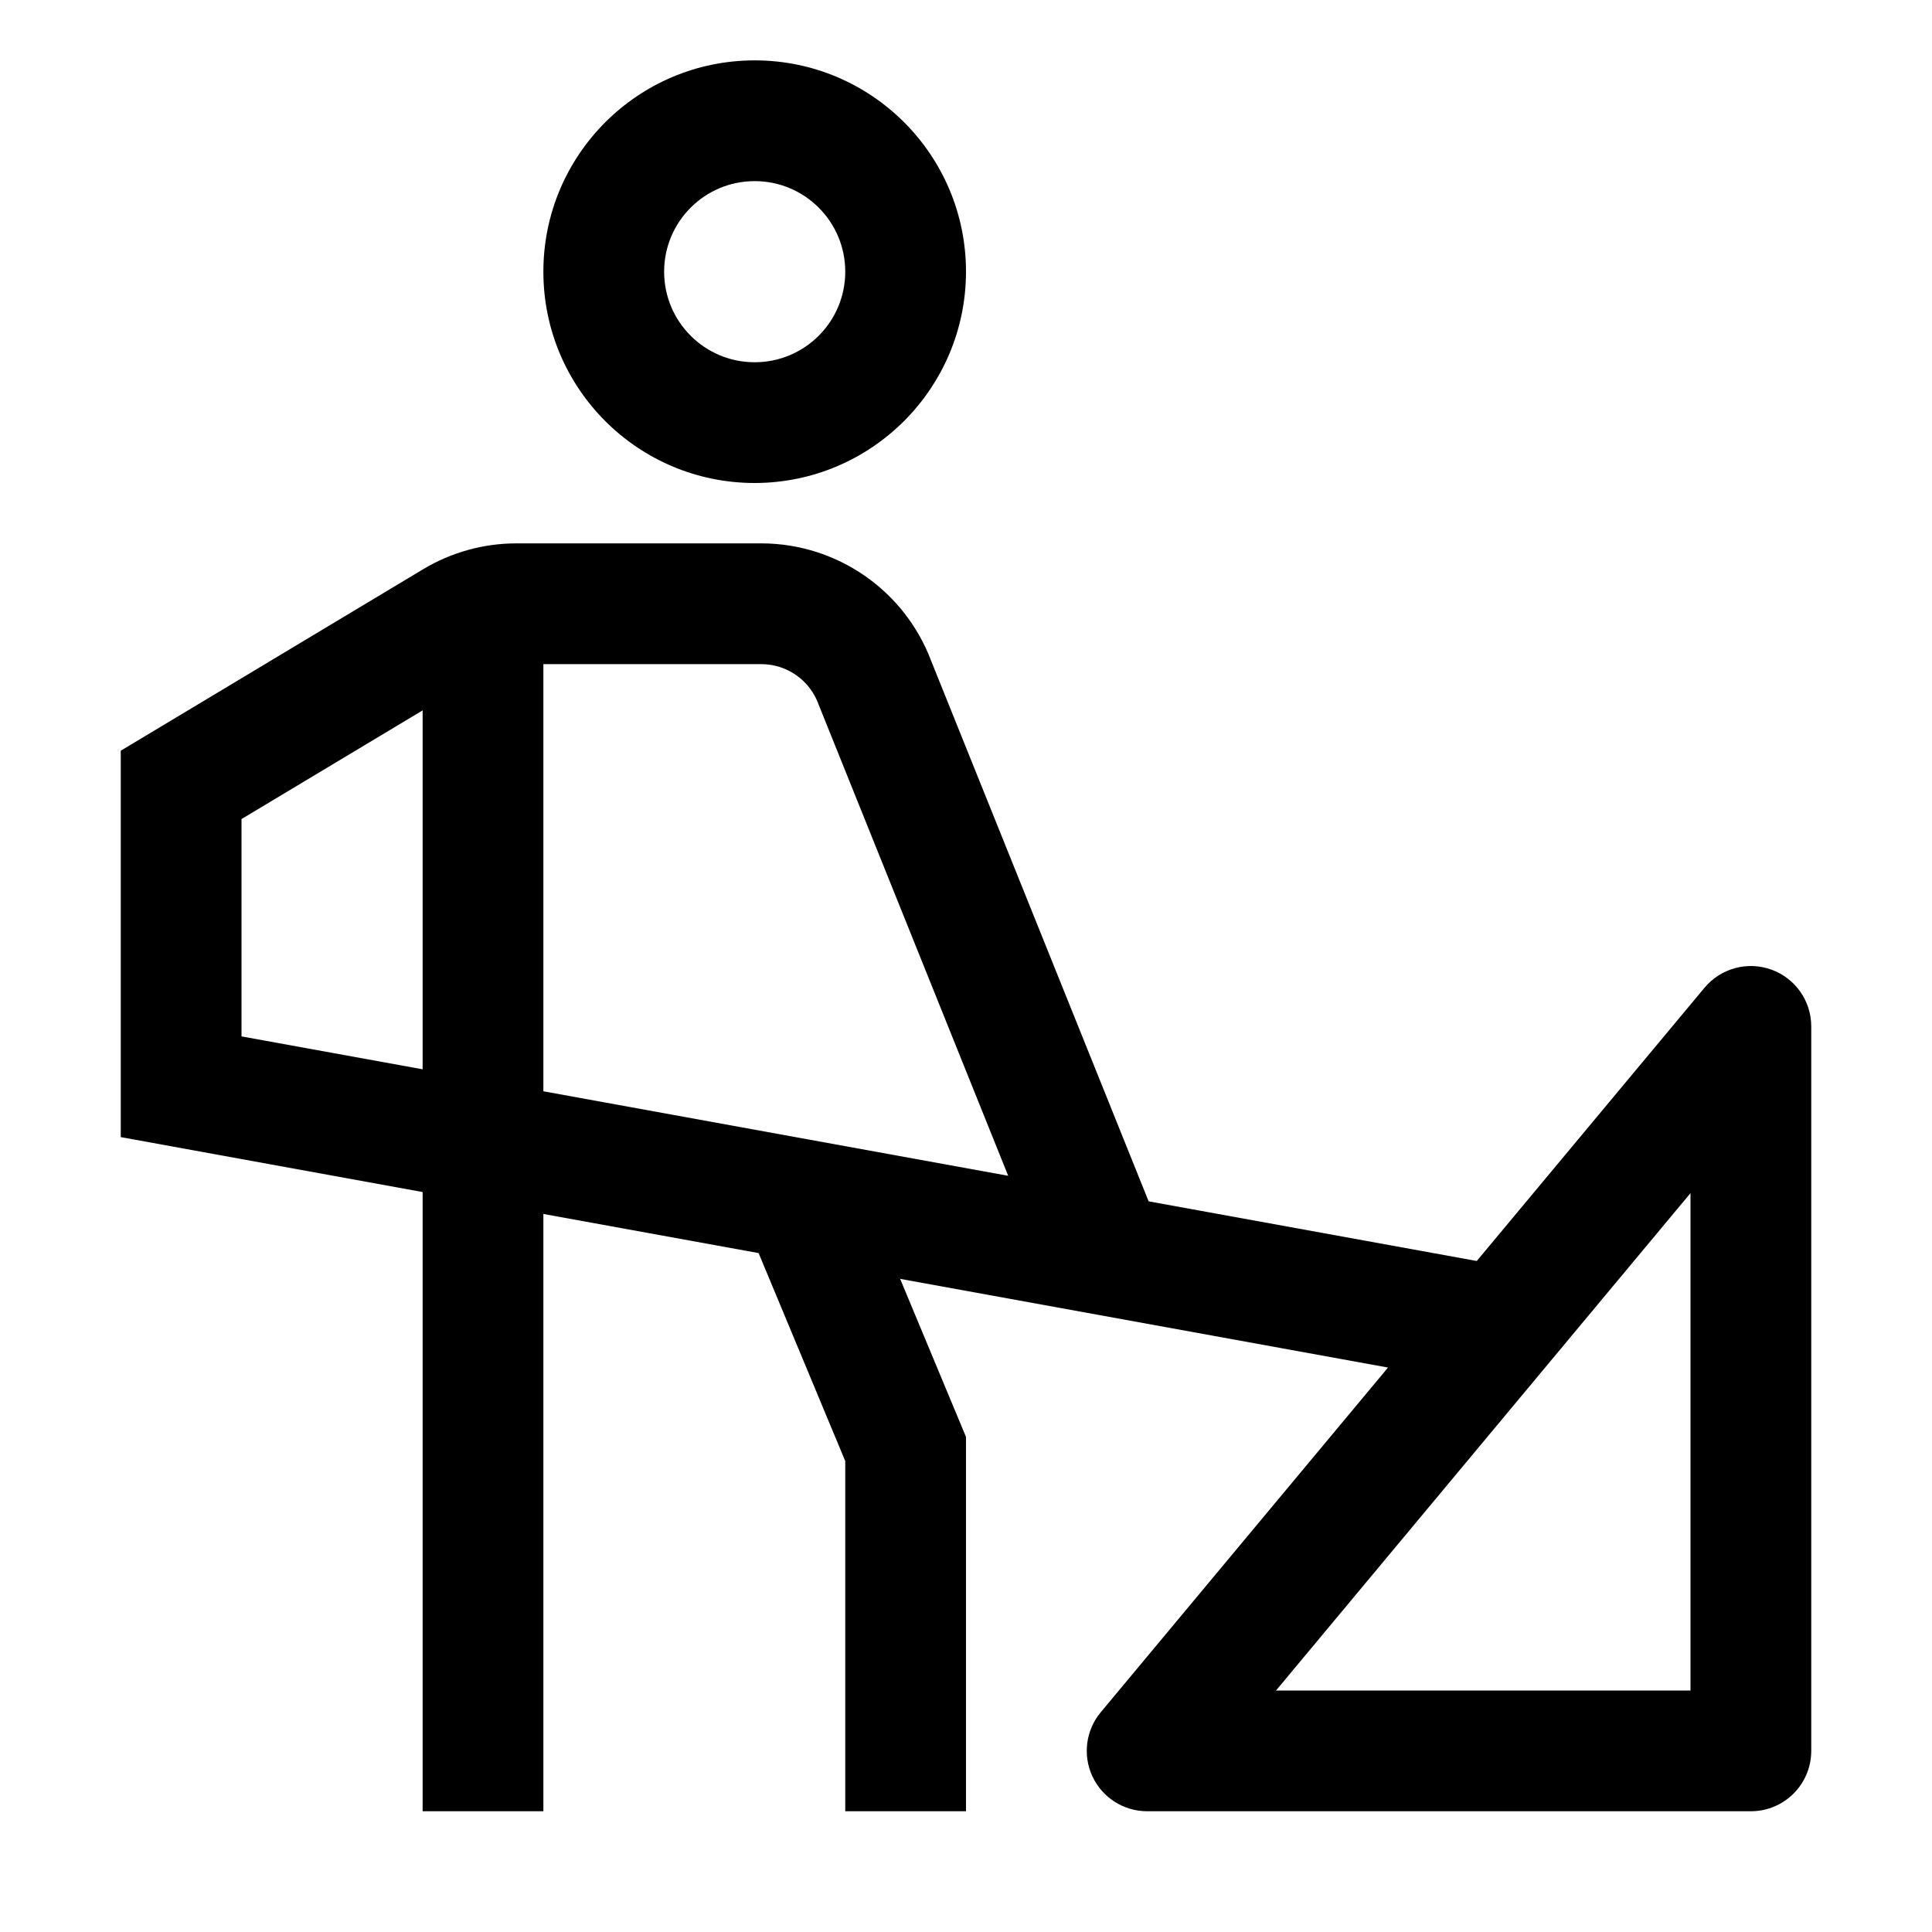
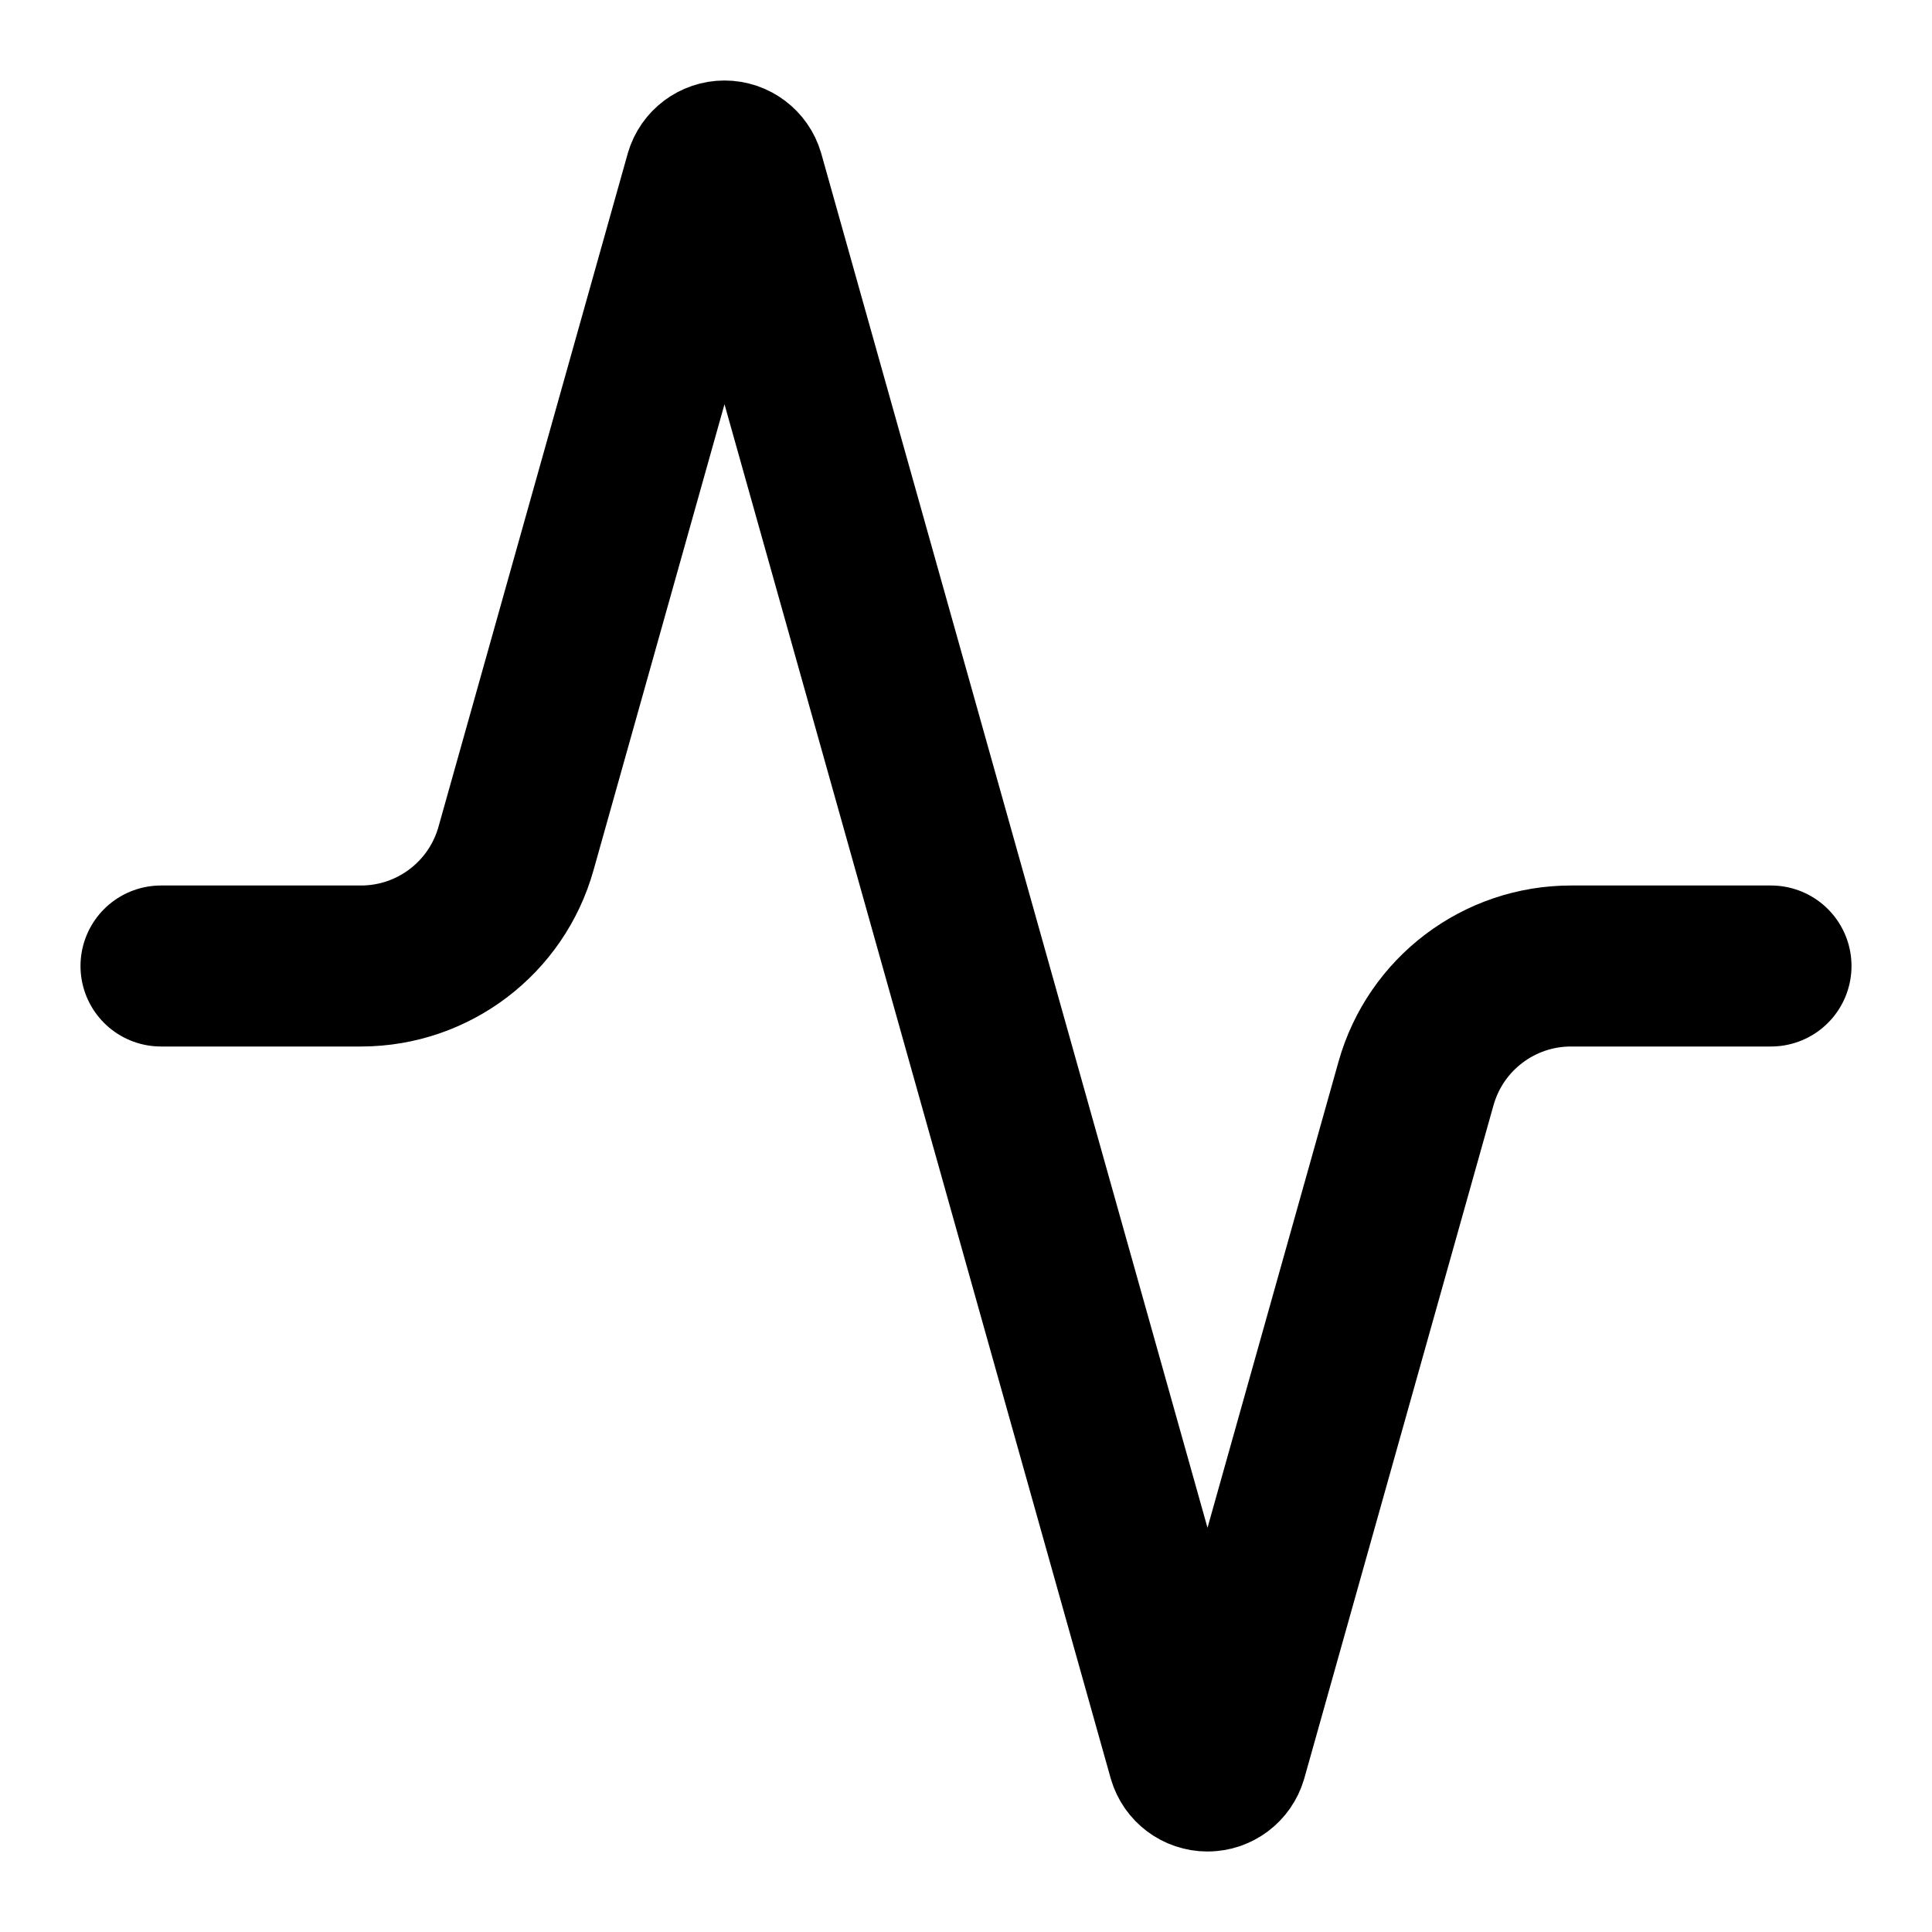
- <svg xmlns="http://www.w3.org/2000/svg" width="64" height="64" viewBox="0 0 32 32">
-   <path fill="currentColor" d="M29.34 16.06a1 1 0 0 0-1.108.3l-3.772 4.526l-5.435-.988l-3.602-8.952A3.01 3.01 0 0 0 12.612 9h-4.06a3 3 0 0 0-1.543.428L2 12.434v6.4l5 .91V30h2v-9.893l3.565.648L14 24.2V30h2v-6.2l-1.091-2.618l8.081 1.469l-4.758 5.709A1 1 0 0 0 19 30h10a1 1 0 0 0 1-1V17a1 1 0 0 0-.66-.94M4 17.166v-3.6l3-1.8v5.945zm5 .909V11h3.614a1.01 1.01 0 0 1 .945.67l3.14 7.805zM28 28h-6.865L28 19.762zM12.5 8A3.5 3.5 0 1 1 16 4.5A3.504 3.504 0 0 1 12.5 8m0-5A1.5 1.5 0 1 0 14 4.5A1.5 1.5 0 0 0 12.5 3" />
+ <svg xmlns="http://www.w3.org/2000/svg" width="24" height="24" viewBox="0 0 24 24" fill="none" stroke="currentColor" stroke-width="2" stroke-linecap="round" stroke-linejoin="round" class="lucide lucide-activity-icon lucide-activity">
+   <path d="M22 12h-2.48a2 2 0 0 0-1.93 1.46l-2.35 8.36a.25.25 0 0 1-.48 0L9.24 2.18a.25.25 0 0 0-.48 0l-2.35 8.36A2 2 0 0 1 4.49 12H2" />
</svg>
